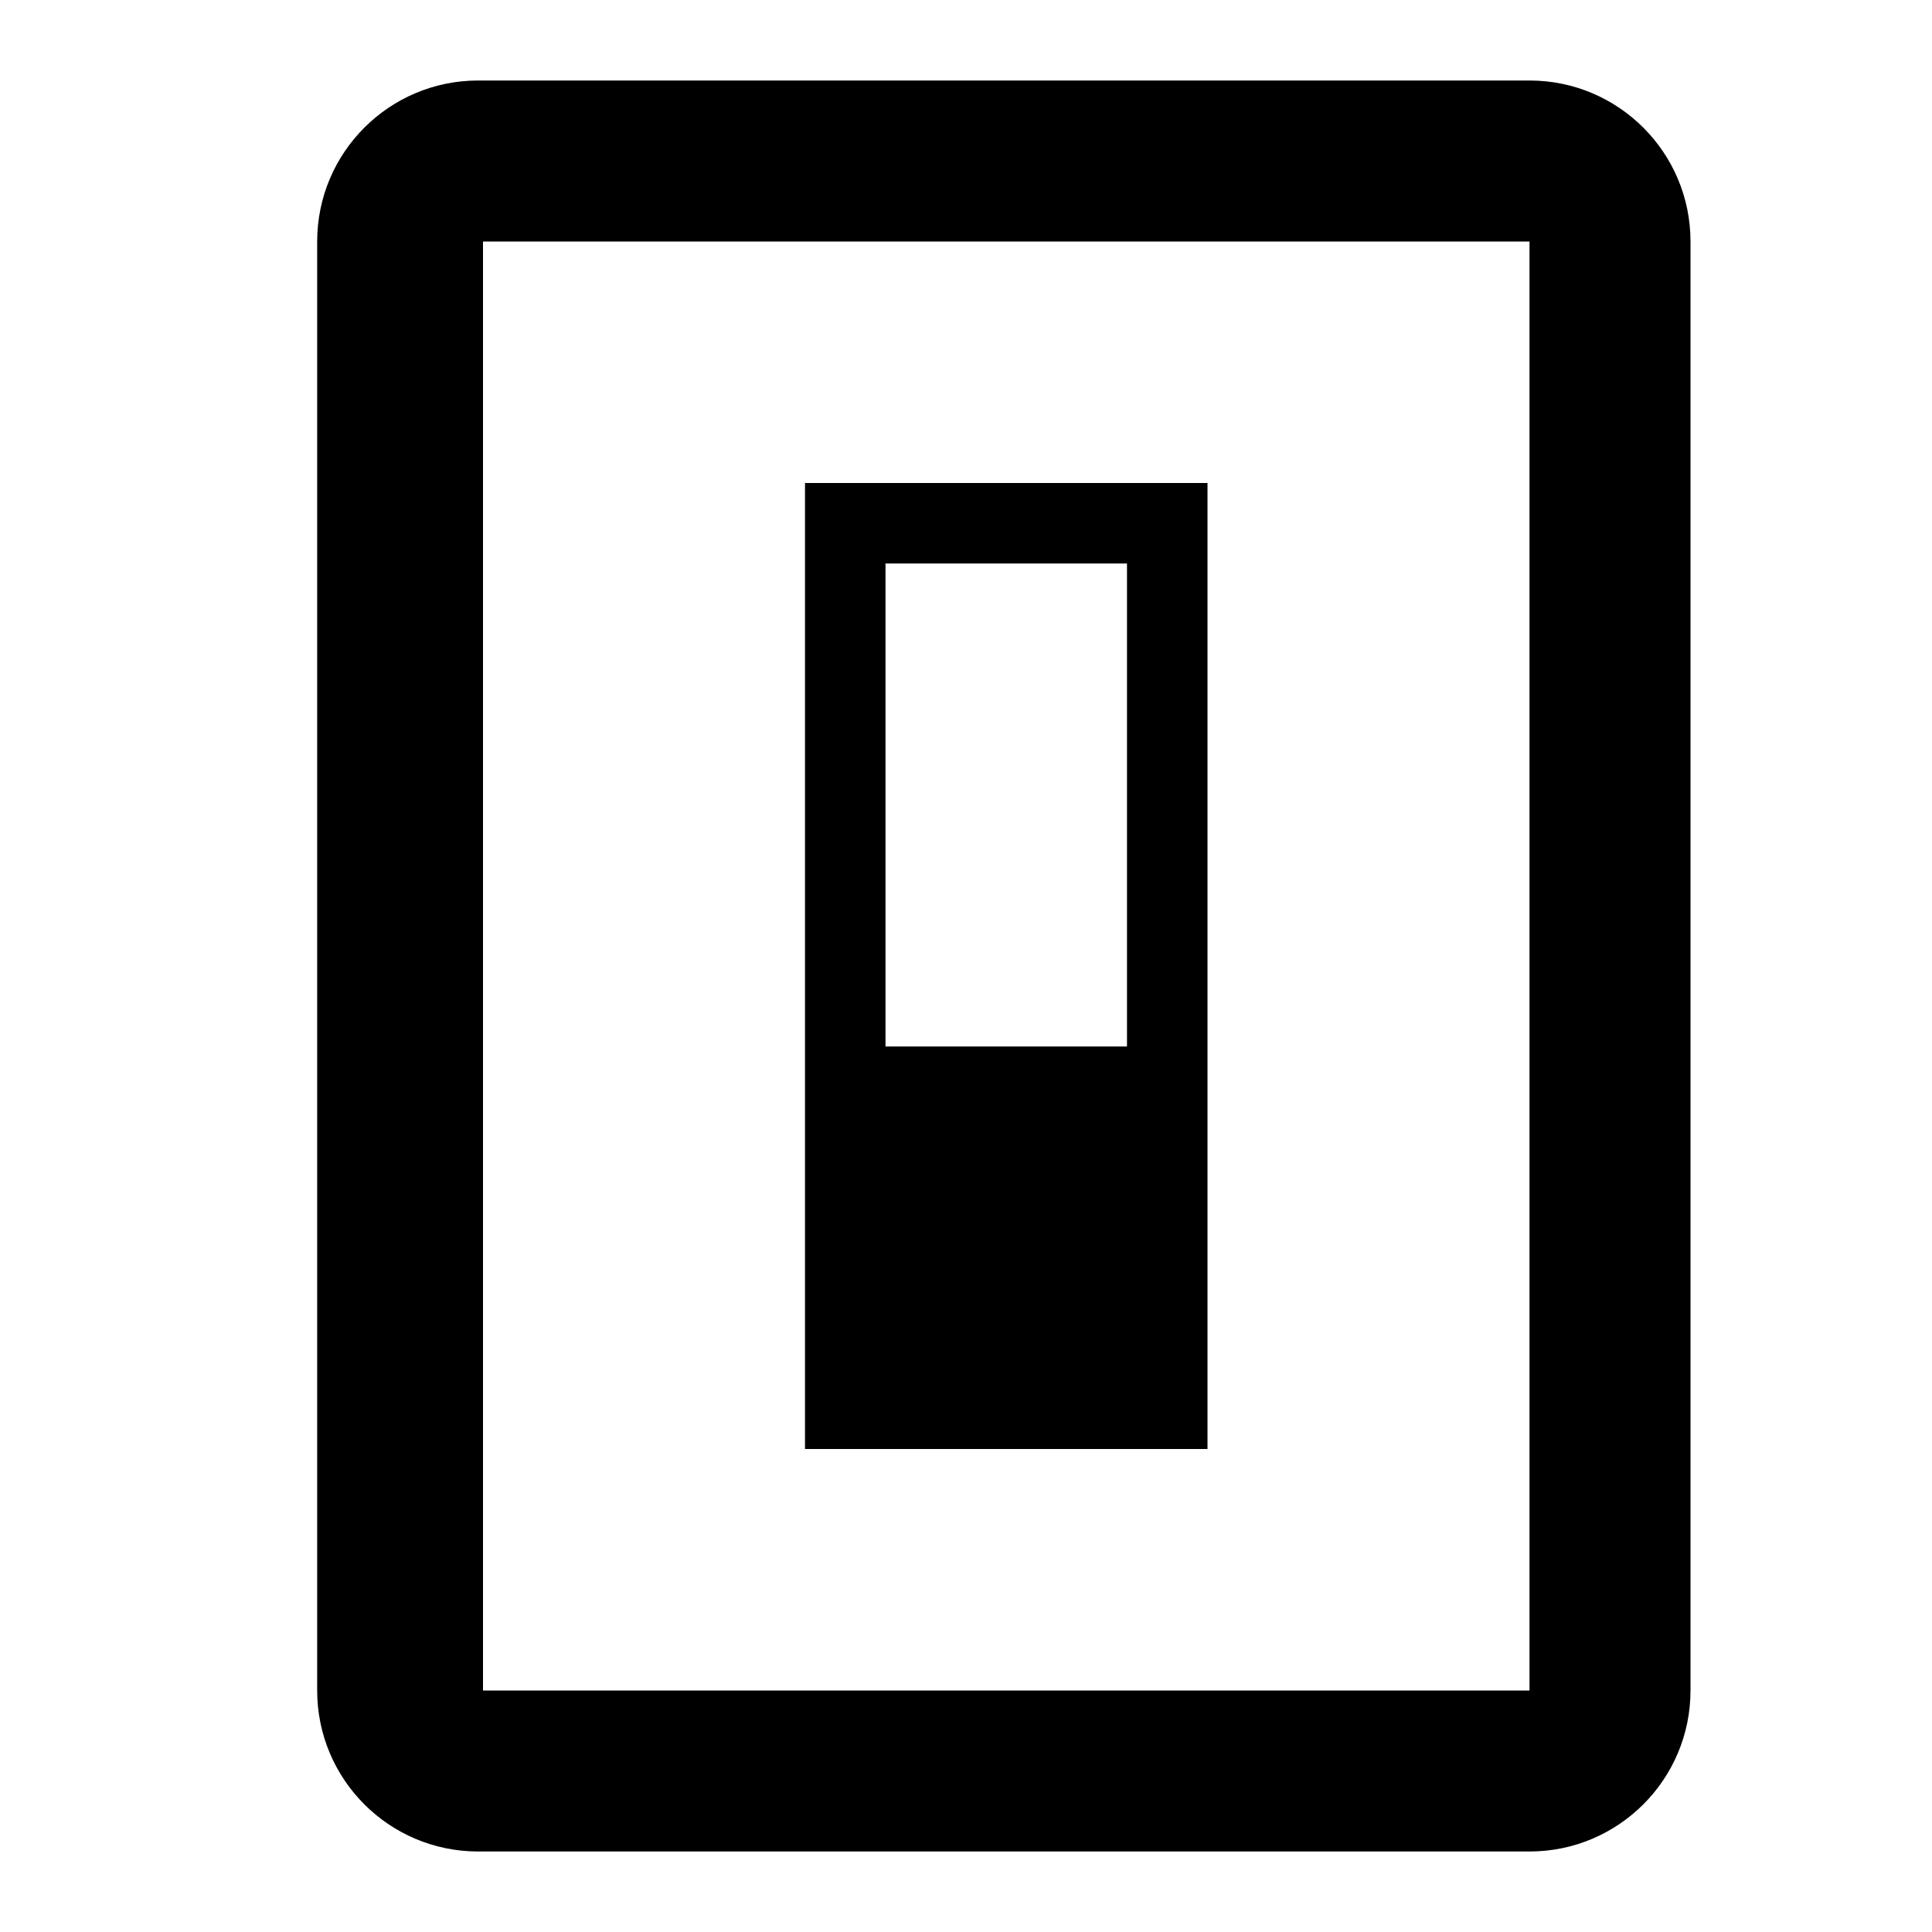
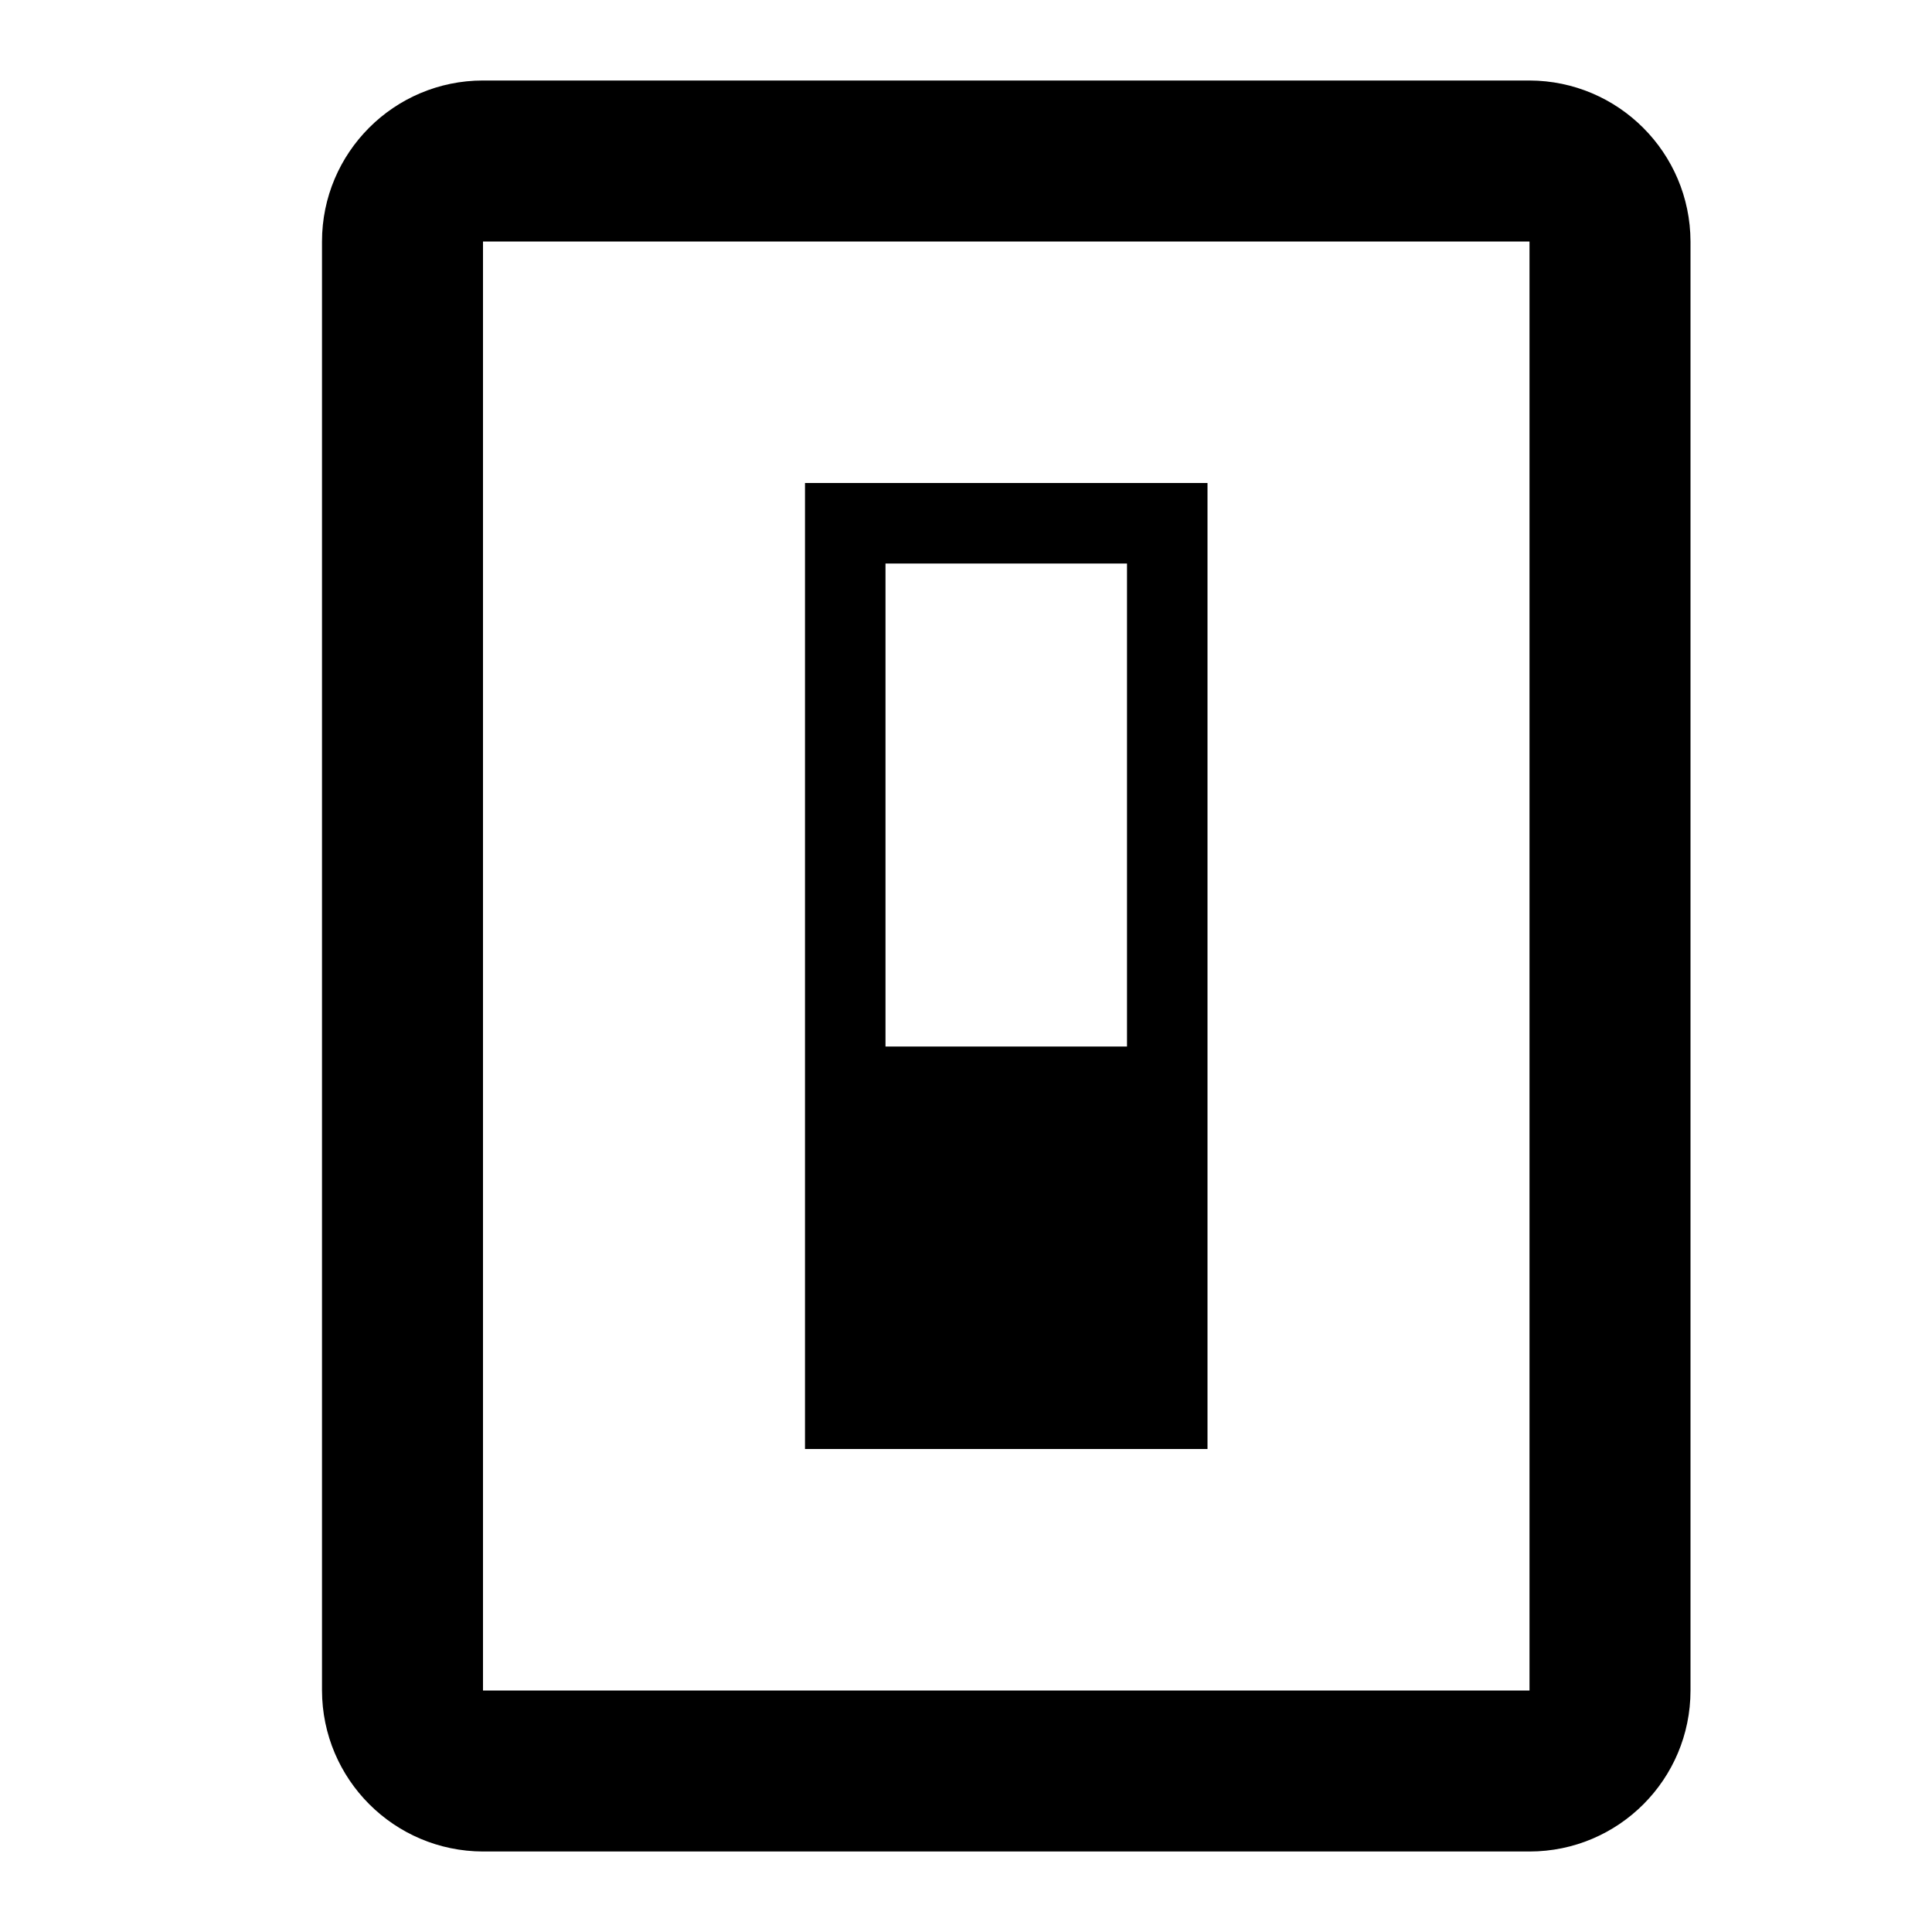
<svg xmlns="http://www.w3.org/2000/svg" id="Layer_1" data-name="Layer 1" viewBox="0 0 24 24">
-   <path d="M10,6V18h5V6Zm4,7H11V7h3Z" />
-   <path d="M19,1H5.94a2,2,0,0,0-2,2V21a2,2,0,0,0,2,2H19a2,2,0,0,0,2-2V3A2,2,0,0,0,19,1Zm0,20H6V3H19Z" />
+   <path d="M10,6V18h5V6Zm4,7H11V7h3ZM19,1H6A2.001,2.001,0,0,0,4,3V21a2.005,2.005,0,0,0,2,2H19a2,2,0,0,0,2-2V3A2.006,2.006,0,0,0,19,1Zm0,20H6V3H19Z" />
</svg>
